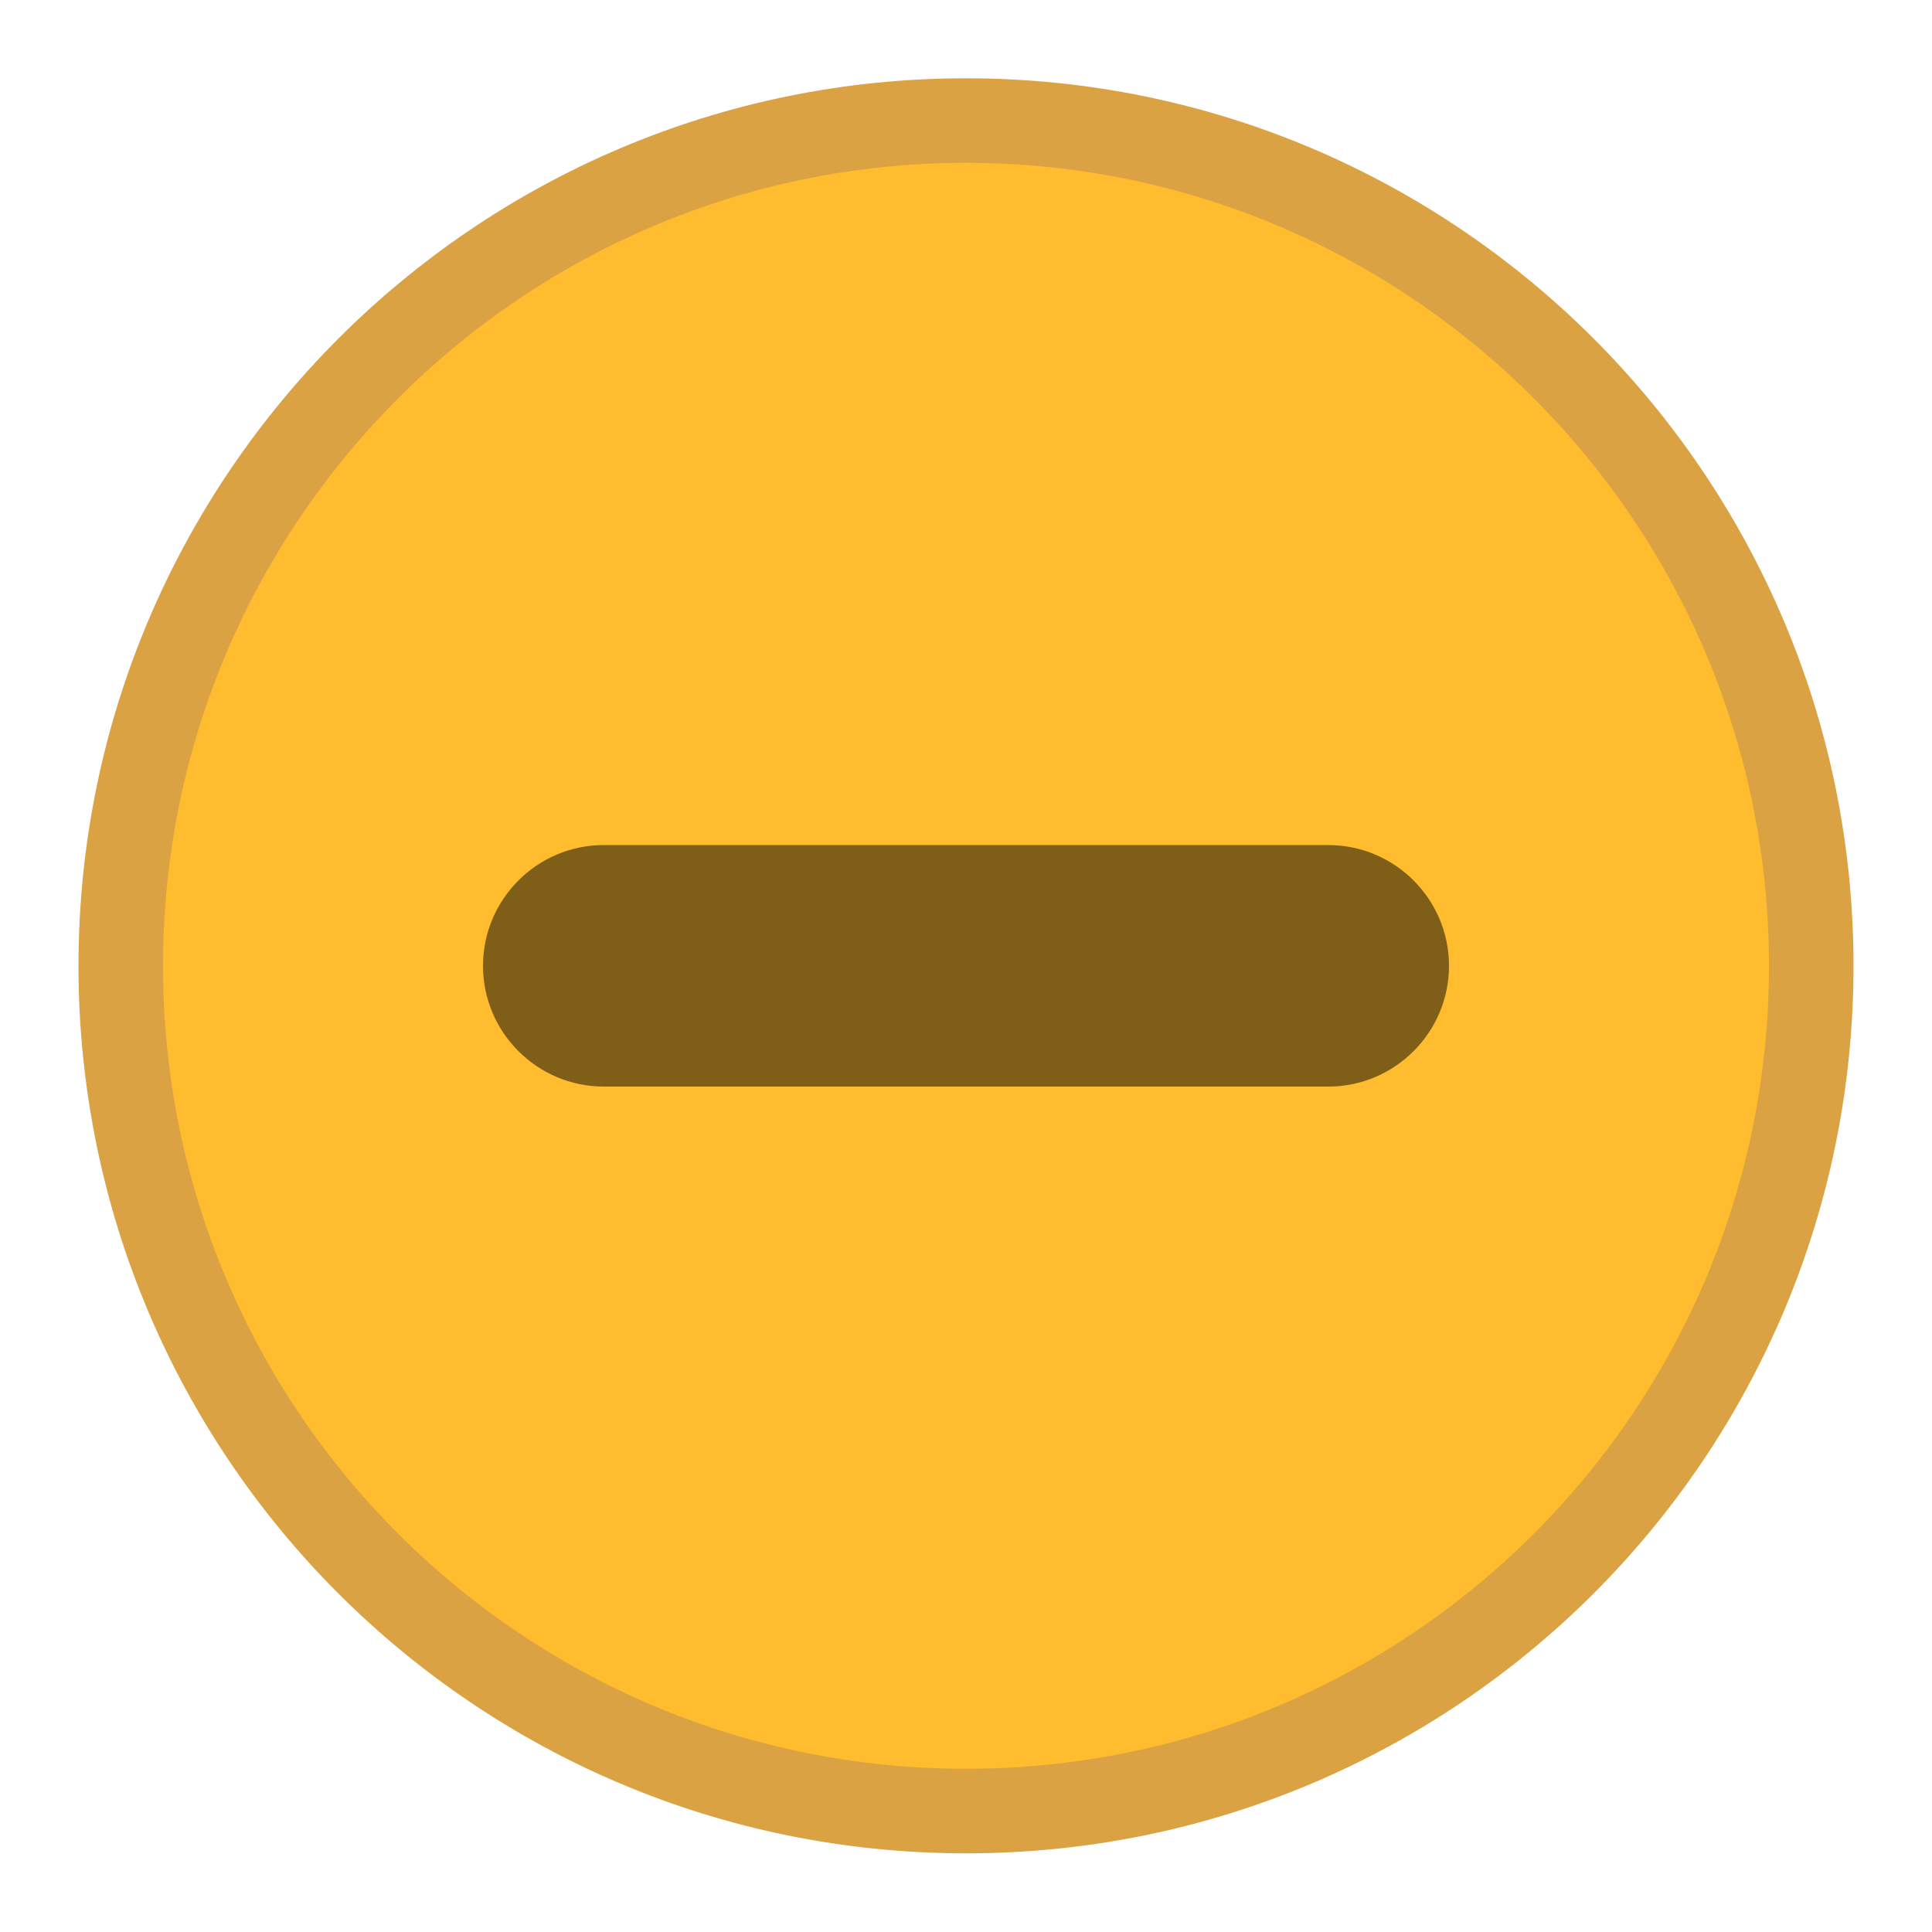
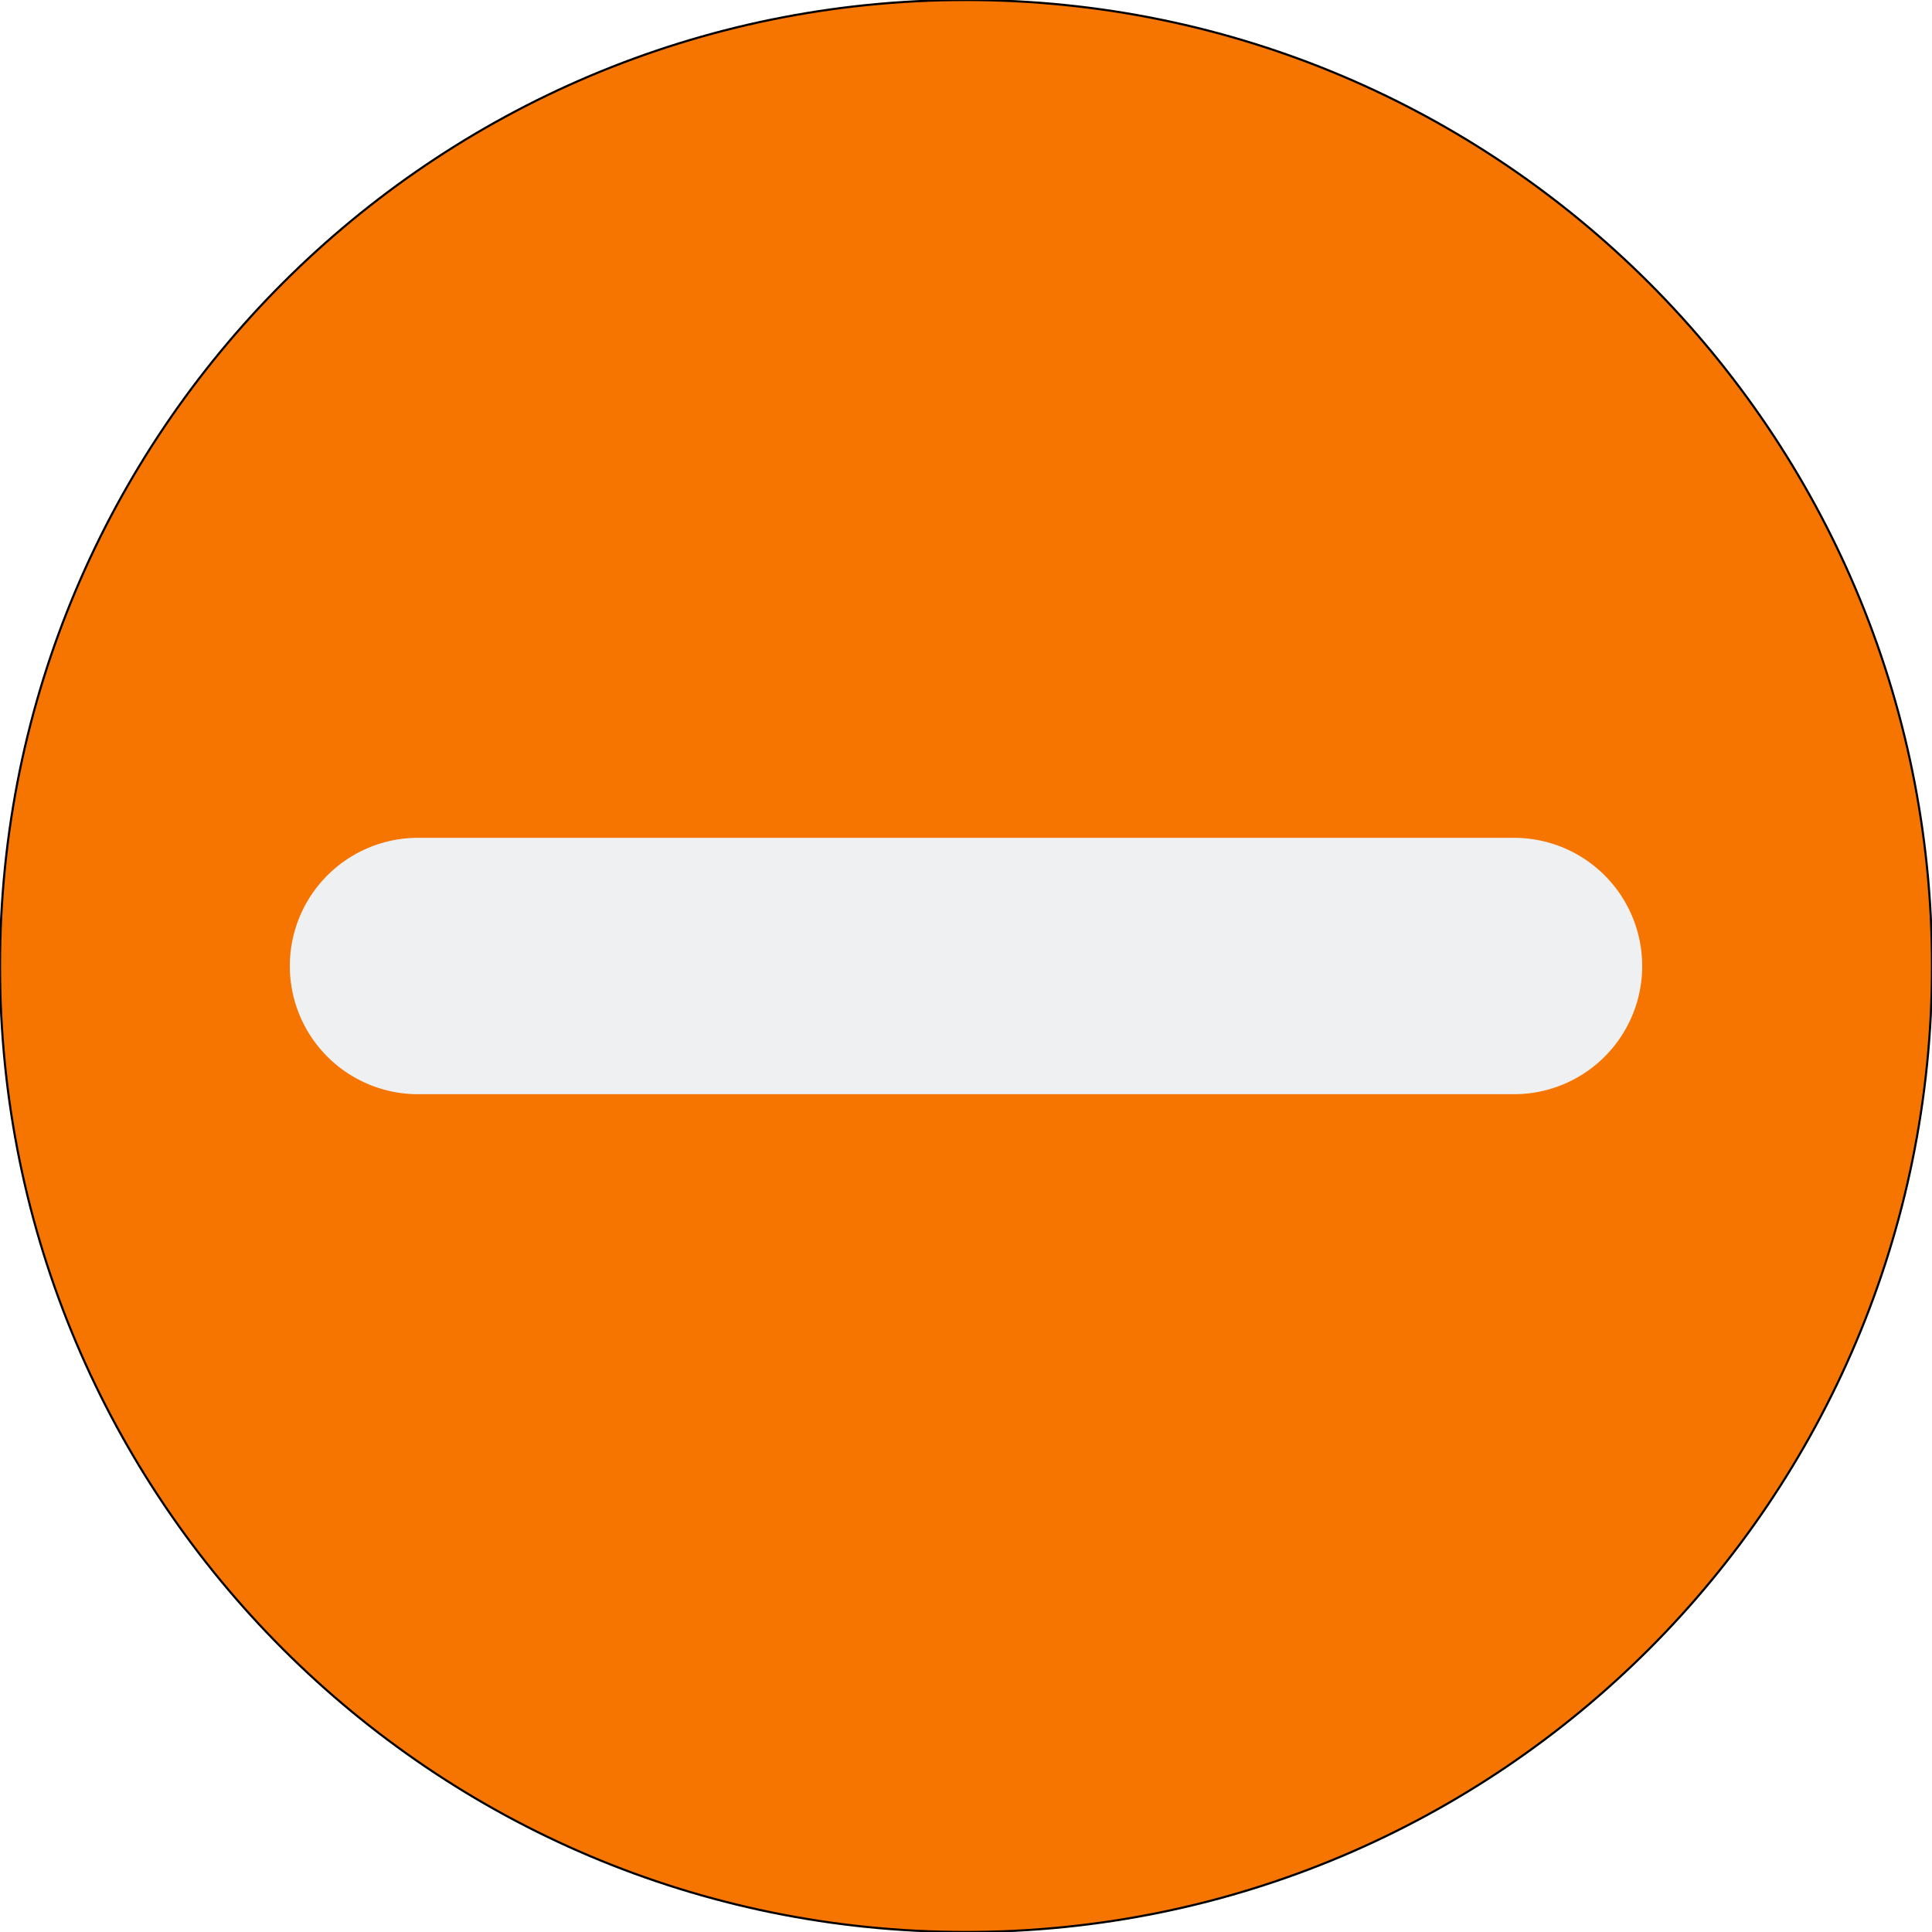
<svg xmlns="http://www.w3.org/2000/svg" viewBox="0 0 50 50" version="1.2" baseProfile="tiny">
  <defs>
</defs>
  <g fill="none" stroke="black" stroke-width="1" fill-rule="evenodd" stroke-linecap="square" stroke-linejoin="bevel">
-     <g fill="#000000" fill-opacity="1" stroke="none" transform="matrix(3.125,0,0,3.125,-790.625,676.993)" font-family="Noto Sans" font-size="10" font-weight="400" font-style="normal" opacity="0">
-       <path vector-effect="none" fill-rule="evenodd" d="M253,-216.638 C253,-216.638 253,-216.638 253,-216.638 L269,-216.638 C269,-216.638 269,-216.638 269,-216.638 L269,-200.638 C269,-200.638 269,-200.638 269,-200.638 L253,-200.638 C253,-200.638 253,-200.638 253,-200.638 L253,-216.638" />
+     <g fill="none" stroke="#000000" stroke-opacity="1" stroke-width="1" stroke-linecap="square" stroke-linejoin="bevel" transform="matrix(1,0,0,1,0,0)" font-family="Noto Sans" font-size="10" font-weight="400" font-style="normal">
+ </g>
+     <g fill="#f67400" fill-opacity="1" stroke="#000000" stroke-opacity="1" stroke-width="1" stroke-linecap="butt" stroke-linejoin="miter" stroke-miterlimit="4" transform="matrix(0.0552956,0,0,-0.0552959,-0.969795,49.6405)" font-family="Noto Sans" font-size="10" font-weight="400" font-style="normal">
+       <path vector-effect="none" fill-rule="nonzero" d="M469.653,-6.502 C719.35,-6.502 921.769,195.917 921.769,445.614 C921.769,695.306 719.35,897.725 469.653,897.725 C219.958,897.725 17.538,695.306 17.538,445.614 C17.538,195.917 219.958,-6.502 469.653,-6.502 " />
    </g>
-     <g fill="#febc2e" fill-opacity="1" stroke="none" transform="matrix(3.125,0,0,3.125,-12.5,-3226.13)" font-family="Noto Sans" font-size="10" font-weight="400" font-style="normal">
-       <path vector-effect="none" fill-rule="evenodd" d="M12,1047.36 C15.866,1047.36 19,1044.23 19,1040.36 C19,1036.5 15.866,1033.36 12,1033.36 C8.134,1033.36 5,1036.5 5,1040.36 C5,1044.23 8.134,1047.36 12,1047.36 " />
-     </g>
-     <g fill="none" stroke="#daa243" stroke-opacity="1" stroke-width="0.7" stroke-linecap="butt" stroke-linejoin="miter" stroke-miterlimit="4" transform="matrix(3.125,0,0,3.125,-12.5,-3226.13)" font-family="Noto Sans" font-size="10" font-weight="400" font-style="normal">
-       <path vector-effect="none" fill-rule="evenodd" d="M12,1047.36 C15.866,1047.36 19,1044.23 19,1040.36 C19,1036.5 15.866,1033.36 12,1033.36 C8.134,1033.36 5,1036.5 5,1040.36 C5,1044.23 8.134,1047.36 12,1047.36 " />
-     </g>
-     <g fill="#000000" fill-opacity="1" stroke="none" transform="matrix(3.125,0,0,3.125,-12.5,-3226.13)" font-family="Noto Sans" font-size="10" font-weight="400" font-style="normal" opacity="0.5">
-       <path vector-effect="none" fill-rule="evenodd" d="M8,1040.36 C8,1039.81 8.448,1039.36 9,1039.36 L15,1039.36 C15.552,1039.36 16,1039.81 16,1040.36 C16,1040.91 15.552,1041.36 15,1041.36 L9,1041.36 C8.448,1041.36 8,1040.91 8,1040.36 " />
+     <g fill="#eff0f1" fill-opacity="1" stroke="#eff0f1" stroke-opacity="1" stroke-width="120" stroke-linecap="round" stroke-linejoin="miter" stroke-miterlimit="4" transform="matrix(0.0552956,0,0,-0.0552959,-0.969795,49.6405)" font-family="Noto Sans" font-size="10" font-weight="400" font-style="normal">
+       <path vector-effect="none" fill-rule="evenodd" d="M213.173,445.607 L726.137,445.607 " />
    </g>
    <g fill="none" stroke="#000000" stroke-opacity="1" stroke-width="1" stroke-linecap="square" stroke-linejoin="bevel" transform="matrix(1,0,0,1,0,0)" font-family="Noto Sans" font-size="10" font-weight="400" font-style="normal">
</g>
  </g>
</svg>
